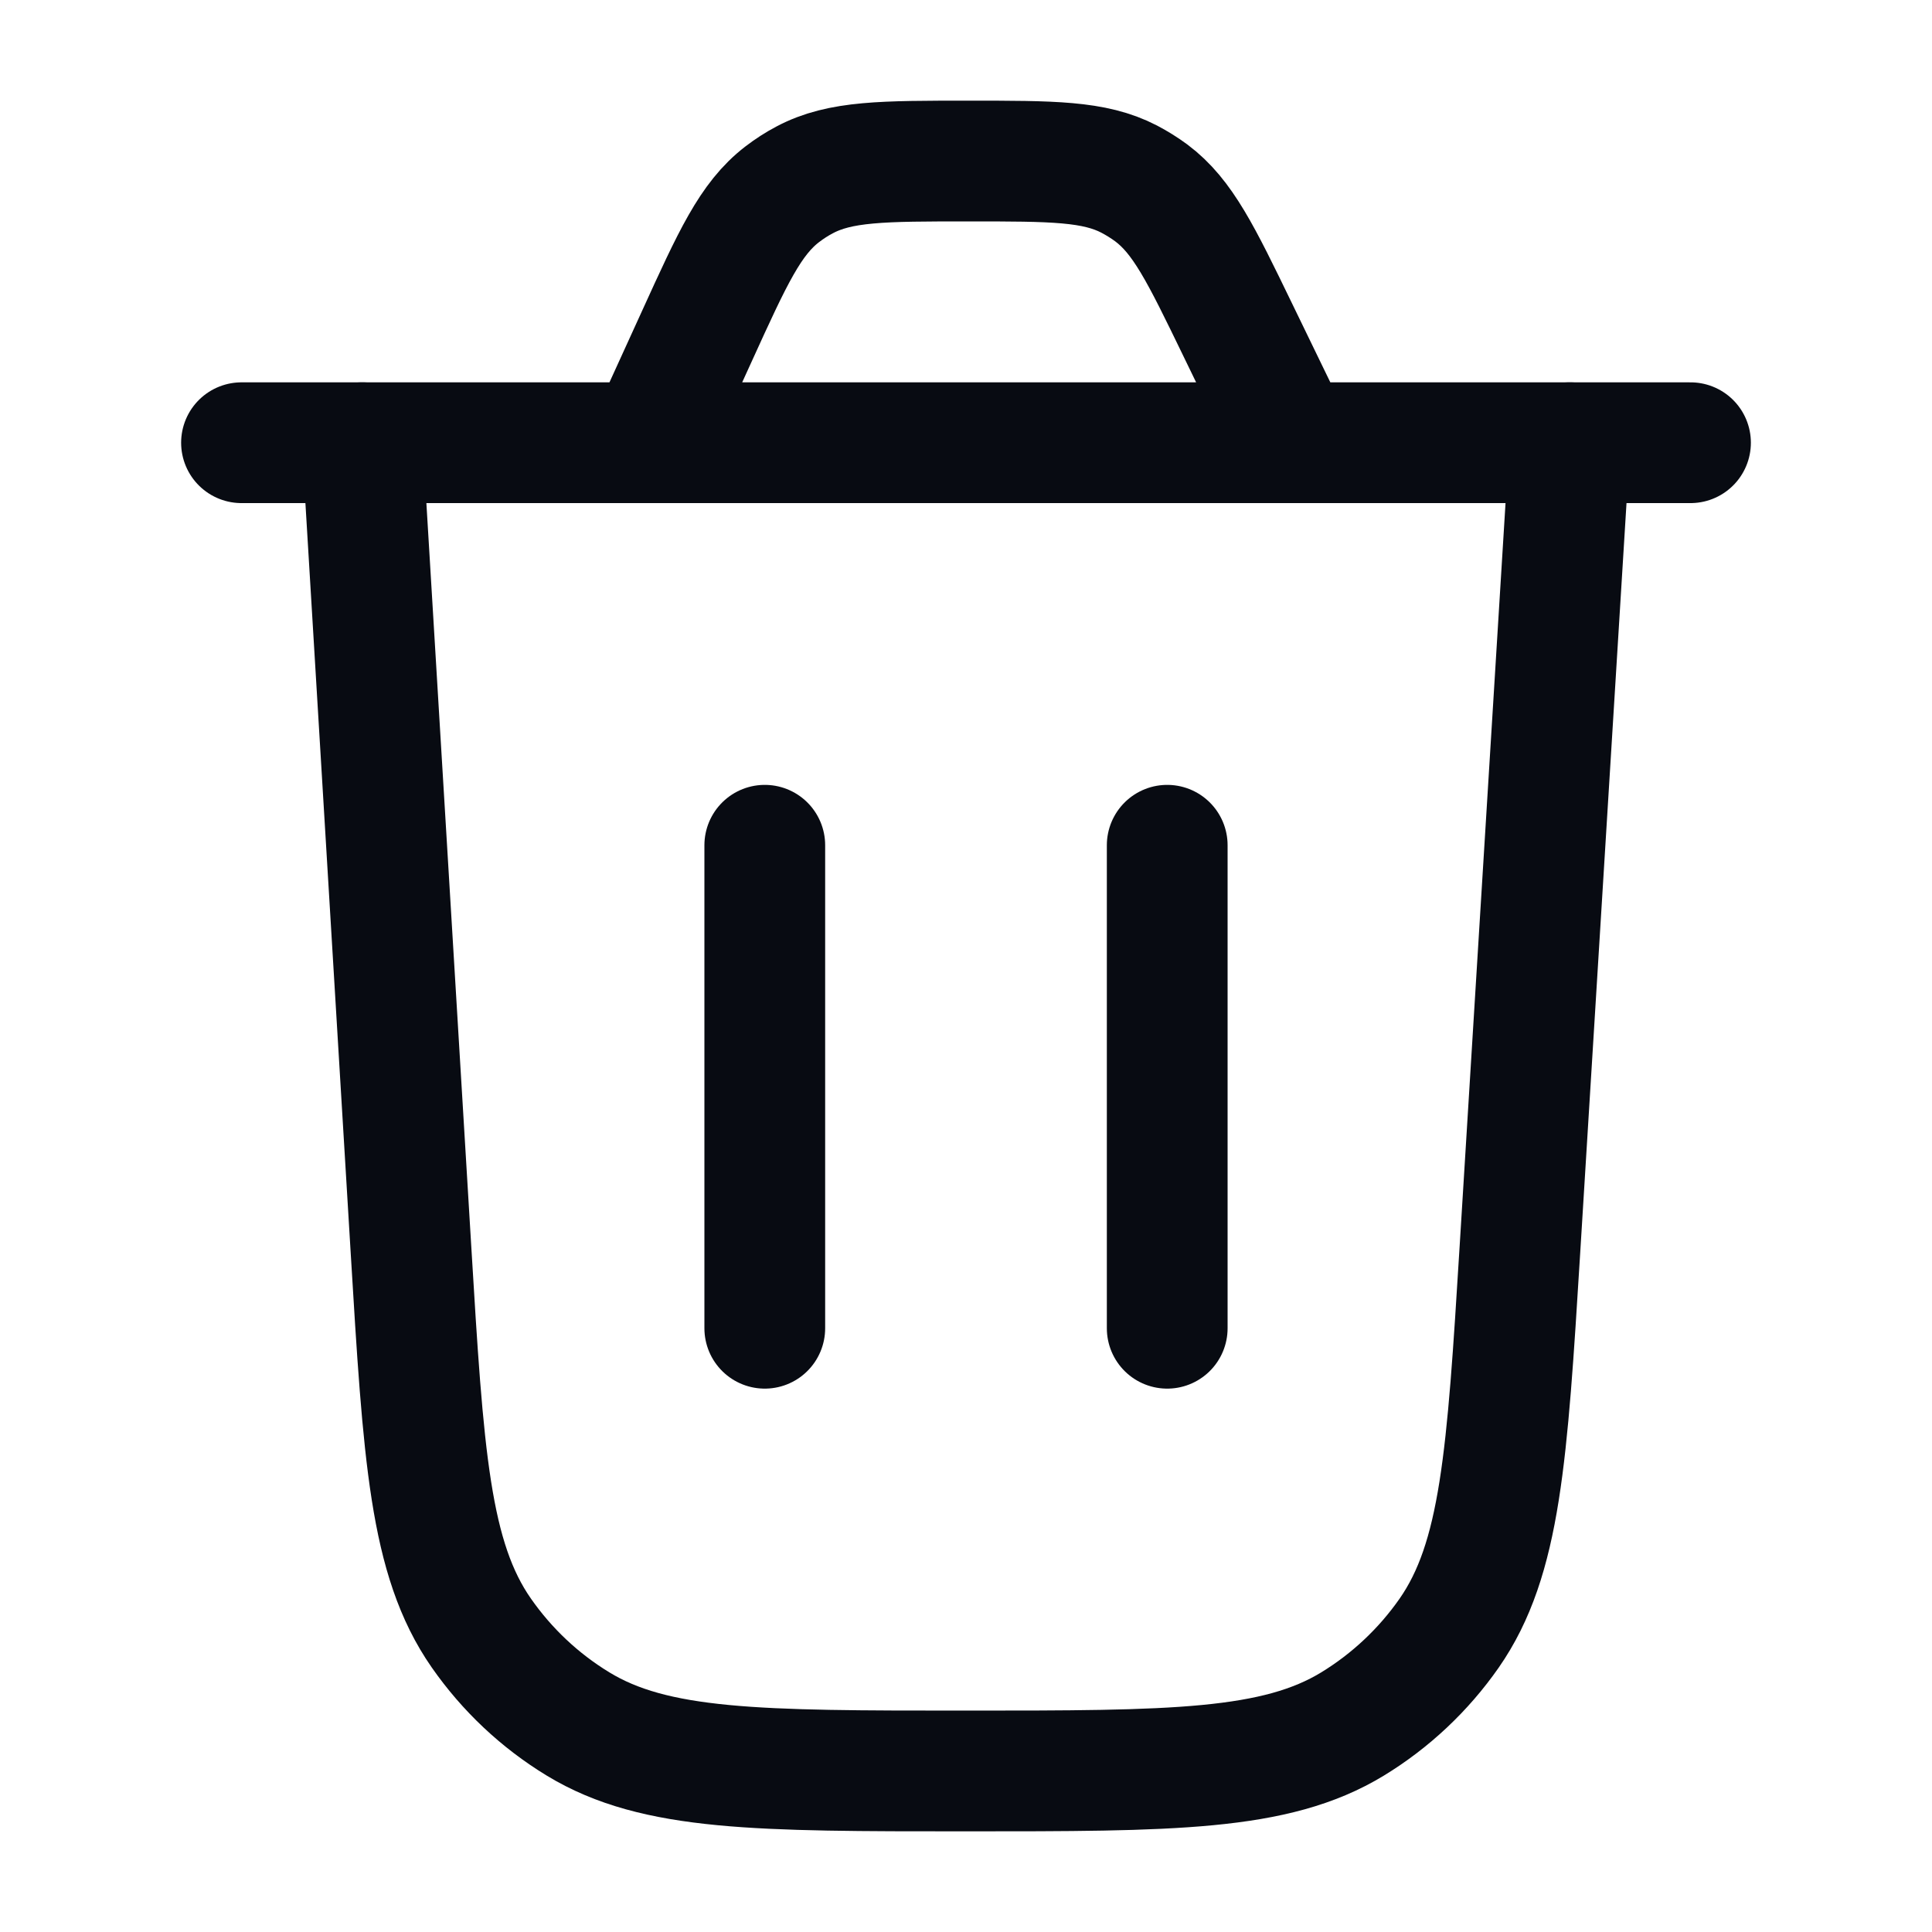
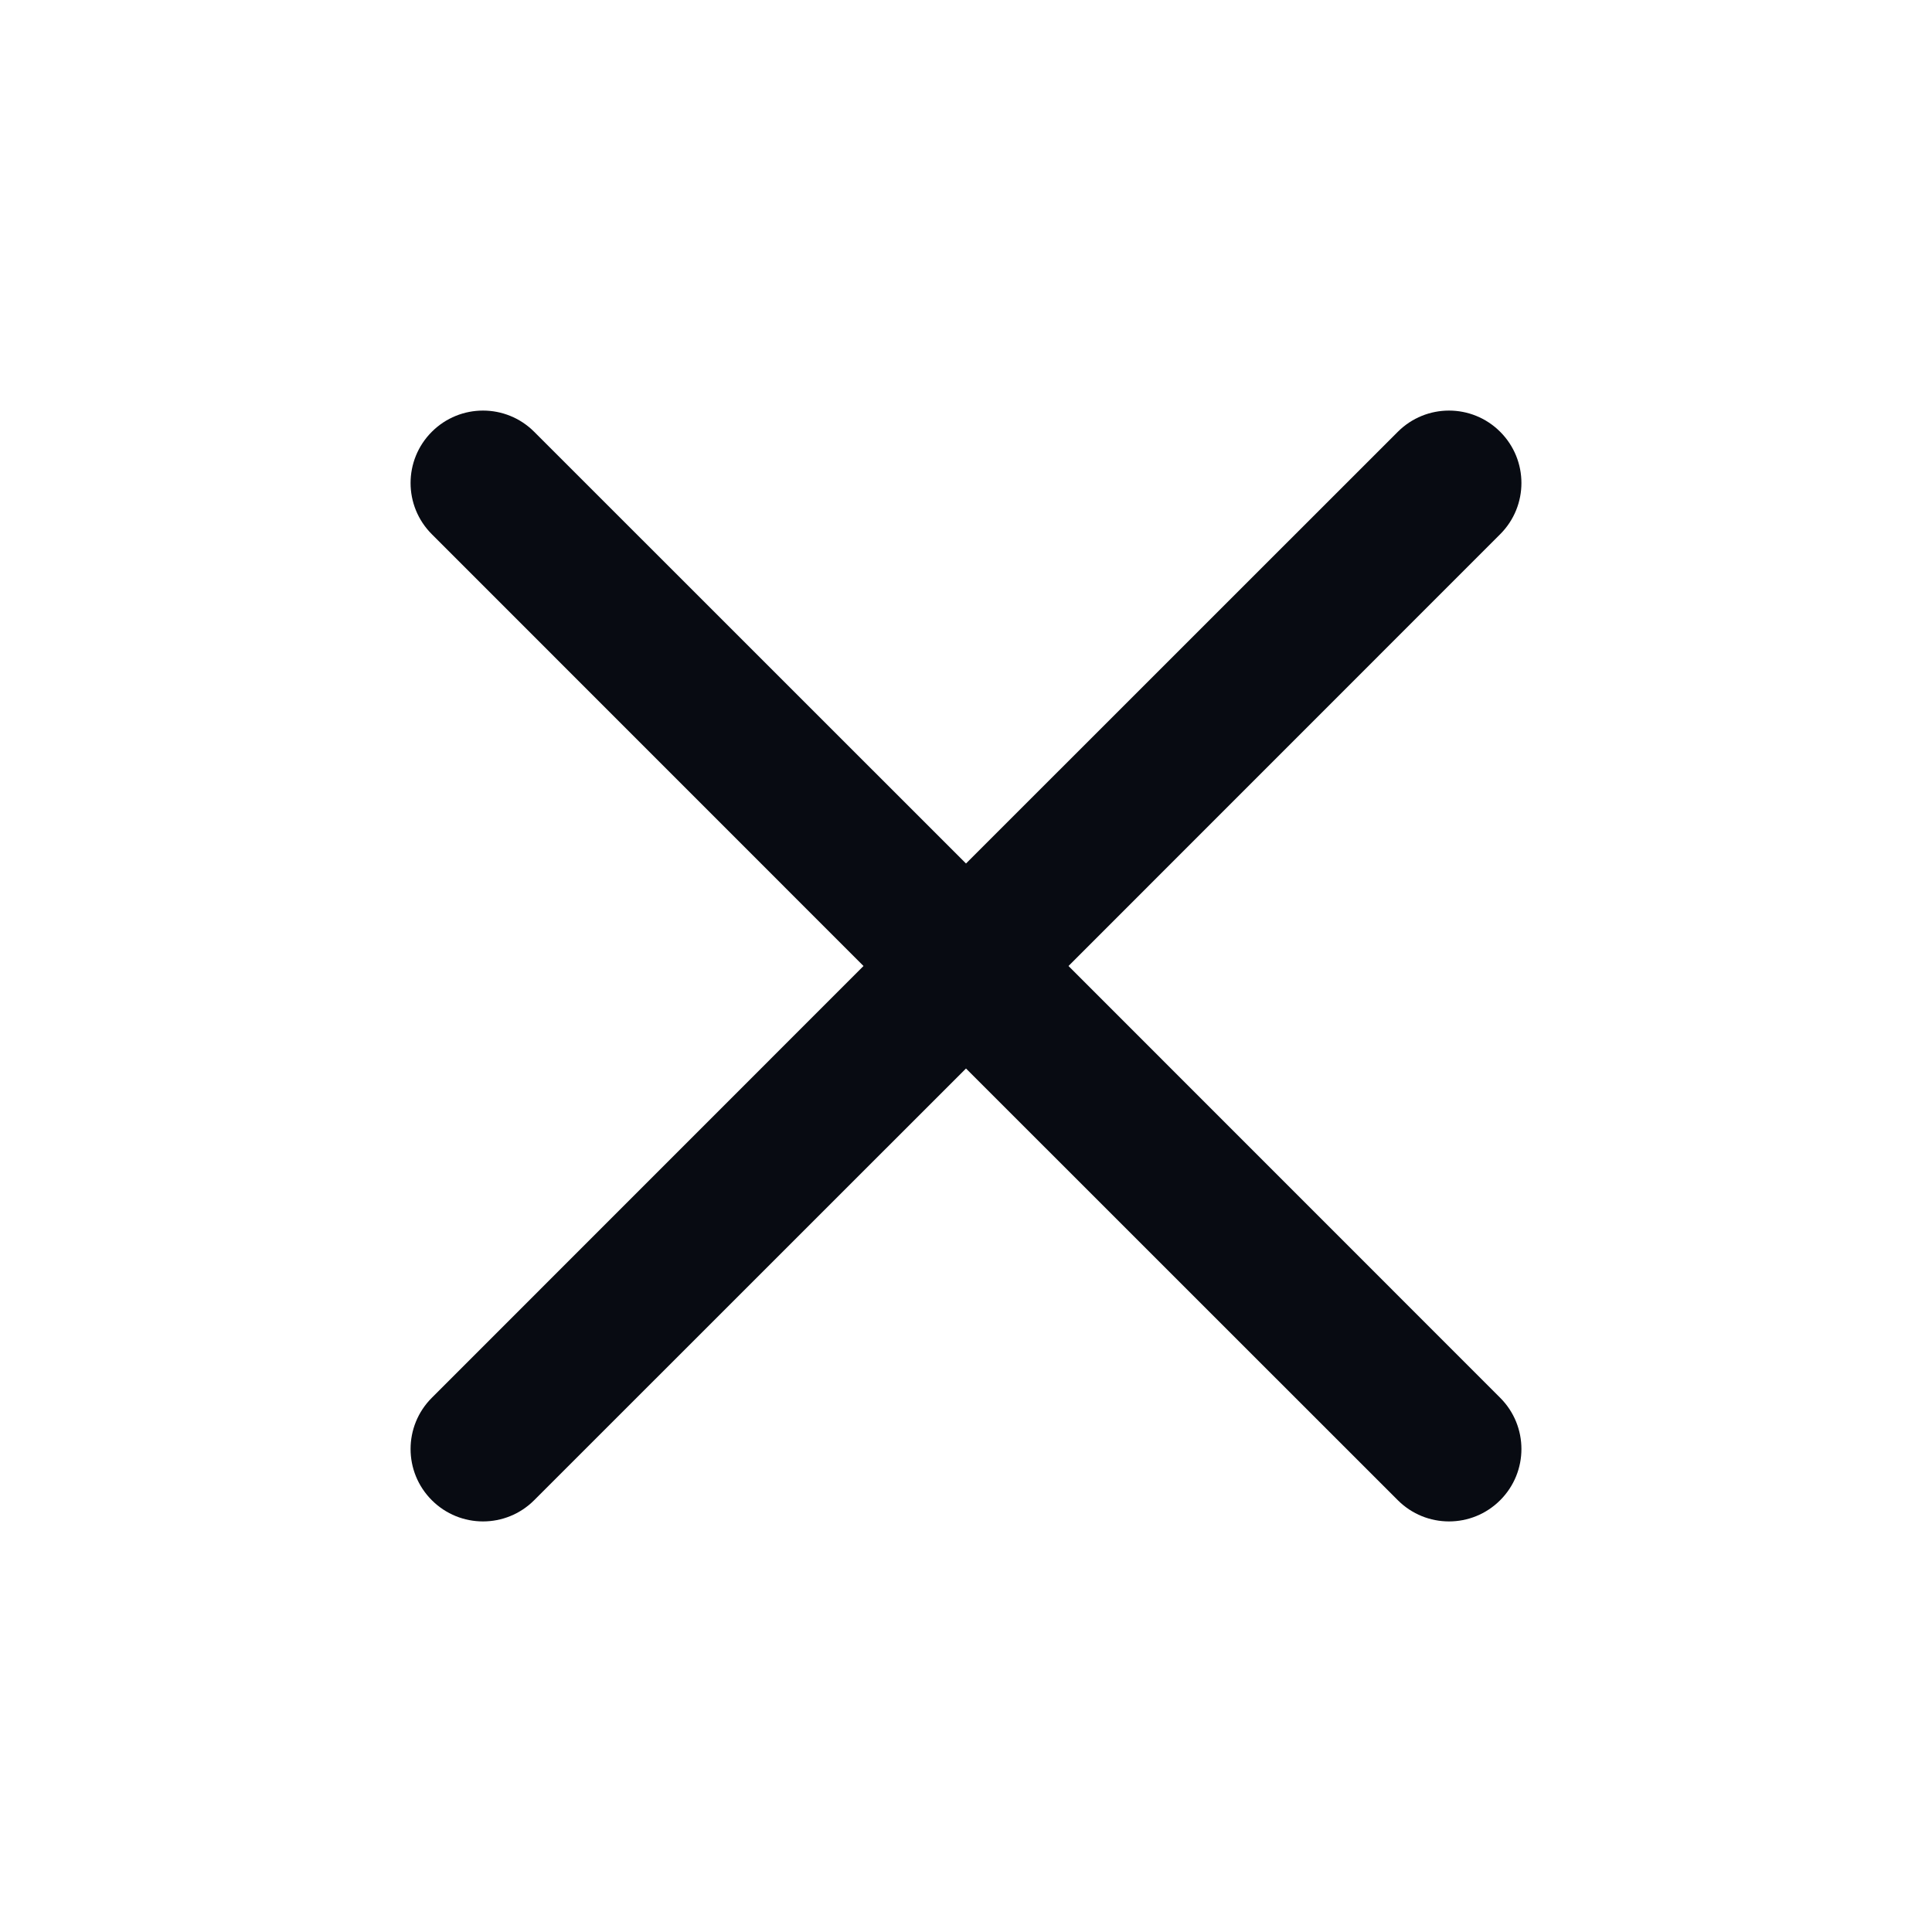
<svg xmlns="http://www.w3.org/2000/svg" width="20" height="20" viewBox="0 0 20 20" fill="none">
-   <path d="M16.25 4.583L15.734 12.938C15.602 15.072 15.536 16.139 15.001 16.907C14.736 17.286 14.396 17.606 14.001 17.847C13.202 18.333 12.133 18.333 9.994 18.333C7.853 18.333 6.782 18.333 5.983 17.846C5.587 17.605 5.247 17.284 4.982 16.904C4.447 16.135 4.383 15.067 4.254 12.929L3.75 4.583" stroke="#080B12" stroke-width="1.25" stroke-linecap="round" />
-   <path d="M2.5 4.583H17.5M13.38 4.583L12.811 3.41C12.433 2.63 12.244 2.241 11.918 1.997C11.846 1.944 11.769 1.896 11.689 1.854C11.328 1.667 10.895 1.667 10.029 1.667C9.141 1.667 8.697 1.667 8.33 1.862C8.248 1.905 8.171 1.955 8.098 2.011C7.768 2.264 7.584 2.668 7.216 3.476L6.711 4.583" stroke="#080B12" stroke-width="1.25" stroke-linecap="round" />
-   <path d="M7.917 13.75V8.75" stroke="#080B12" stroke-width="1.25" stroke-linecap="round" />
-   <path d="M12.083 13.75V8.75" stroke="#080B12" stroke-width="1.25" stroke-linecap="round" />
+   <path fill-rule="evenodd" clip-rule="evenodd" d="M4.47 4.47C4.763 4.177 5.237 4.177 5.53 4.47L10 8.939L14.47 4.47C14.763 4.177 15.237 4.177 15.53 4.47C15.823 4.763 15.823 5.237 15.53 5.53L11.061 10L15.53 14.47C15.823 14.763 15.823 15.237 15.53 15.53C15.237 15.823 14.763 15.823 14.47 15.53L10 11.061L5.53 15.53C5.237 15.823 4.763 15.823 4.47 15.53C4.177 15.237 4.177 14.763 4.47 14.47L8.939 10L4.47 5.53C4.177 5.237 4.177 4.763 4.47 4.47Z" fill="#080B12" />
</svg>
